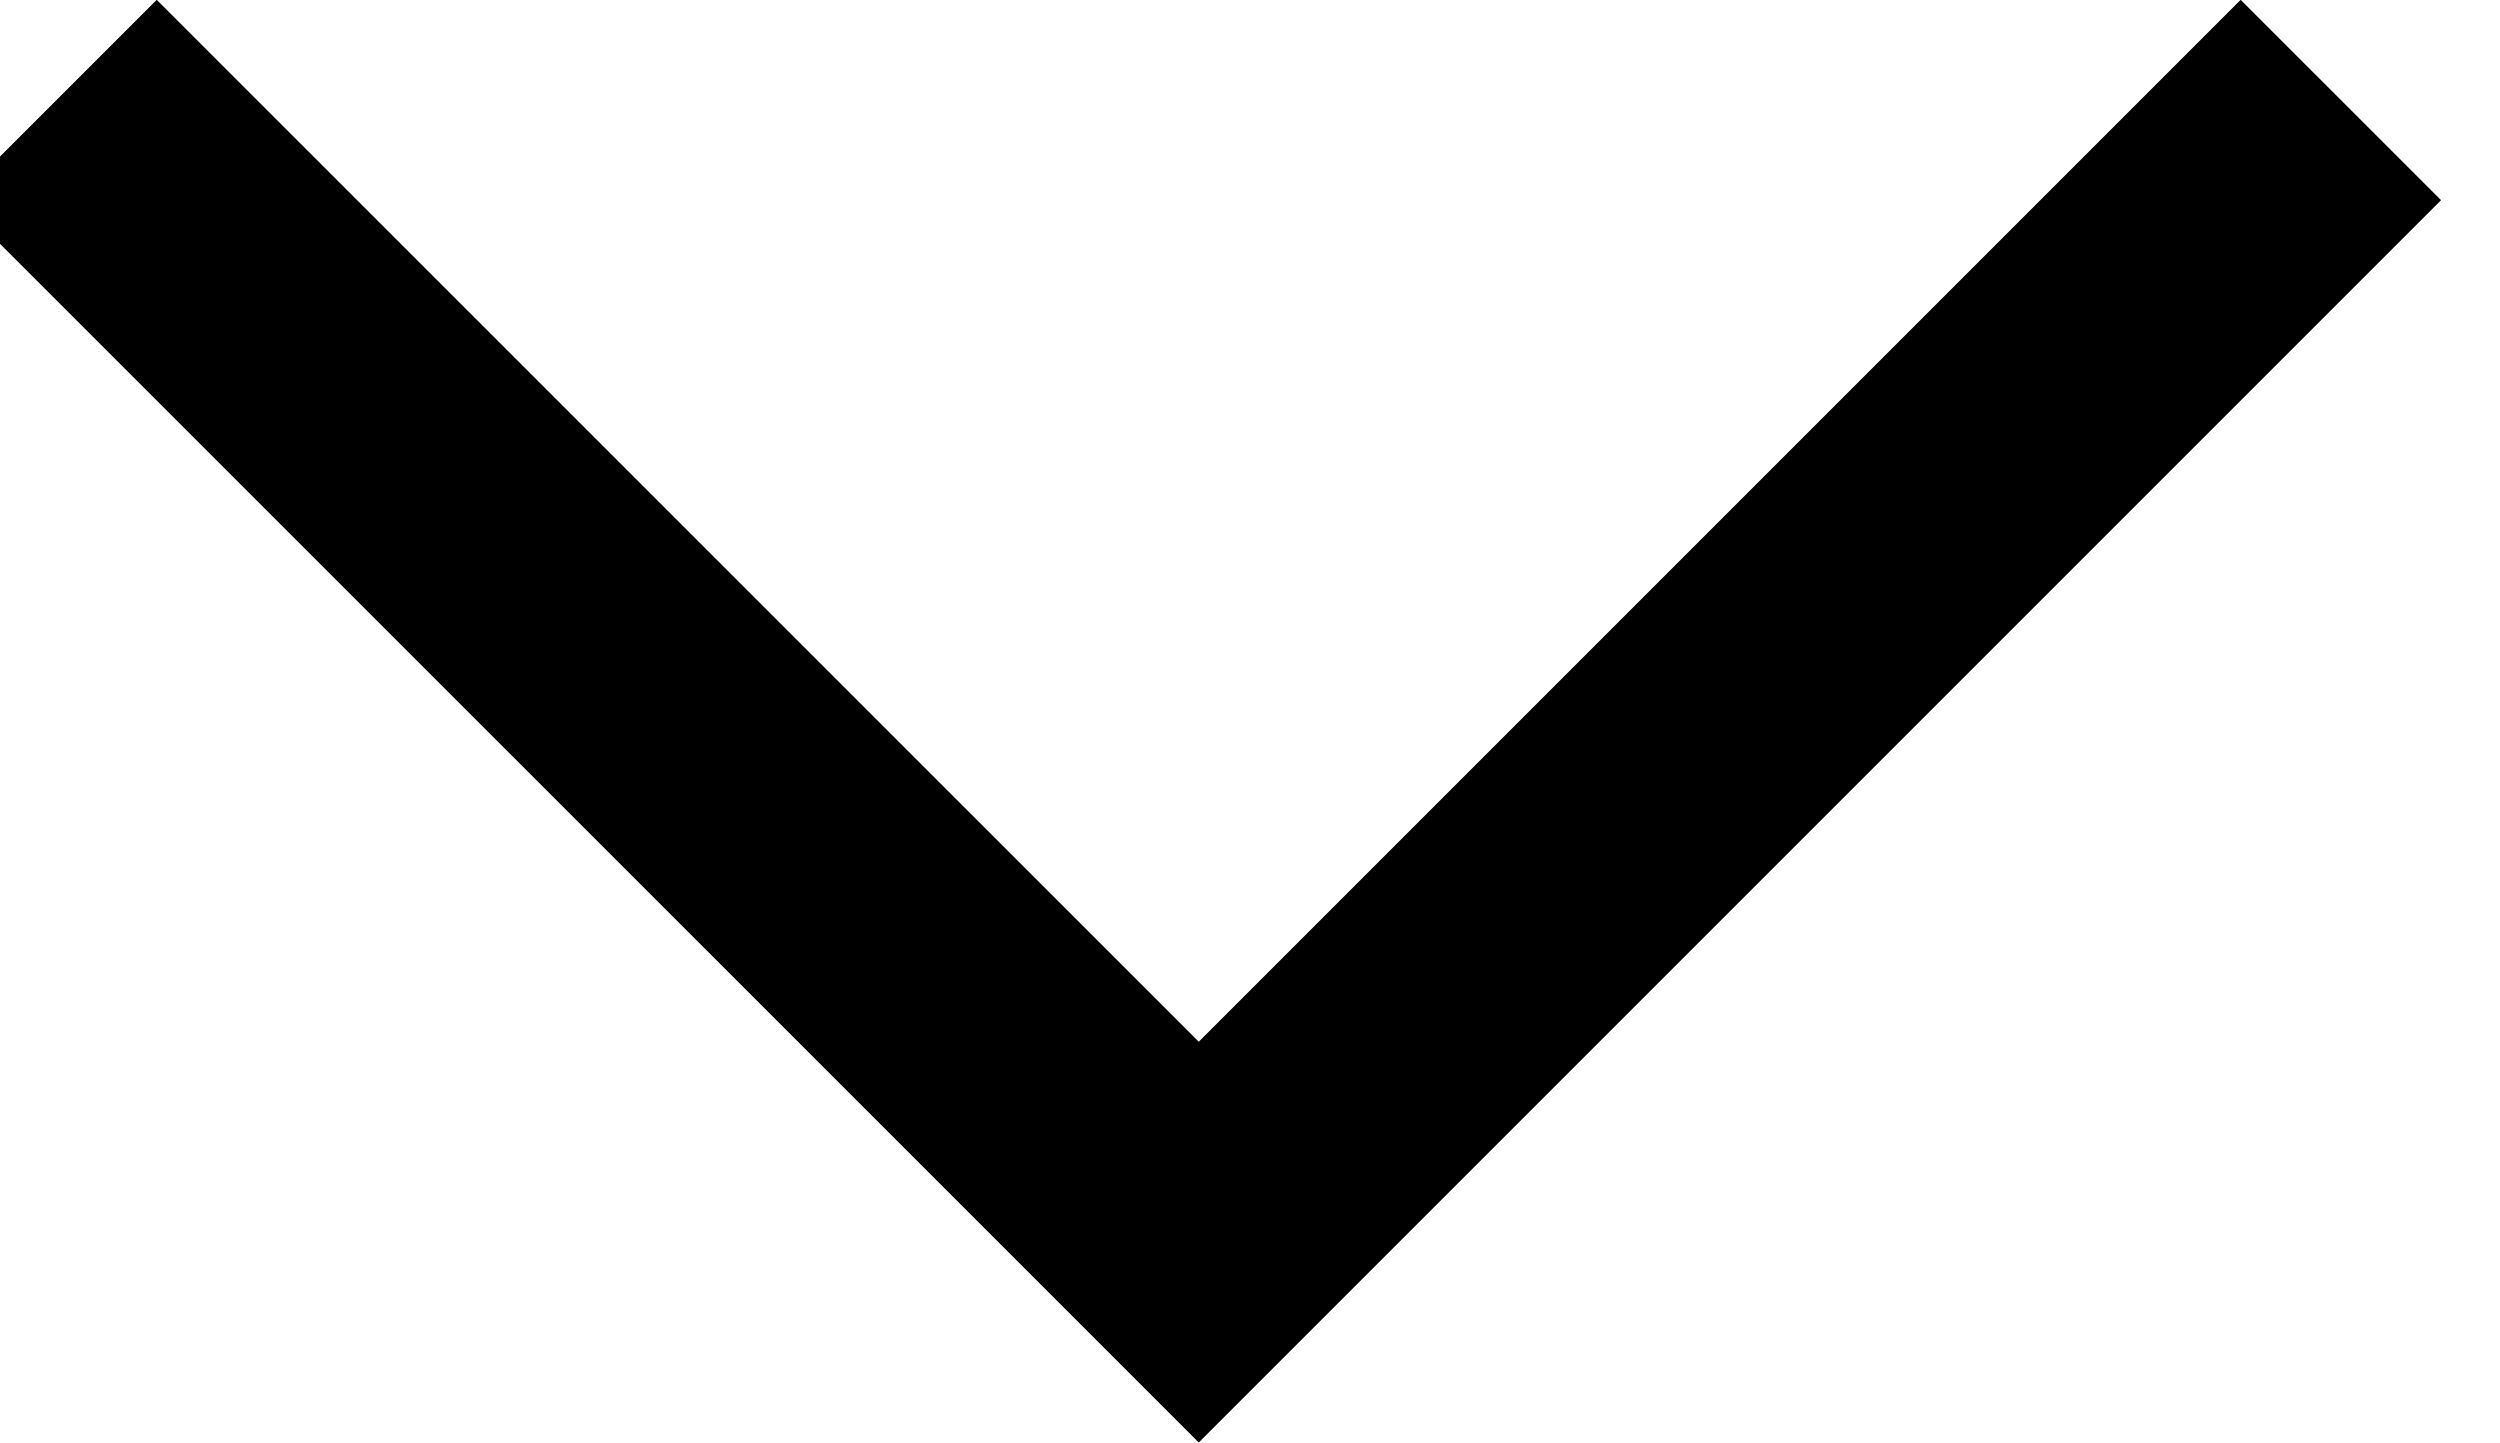
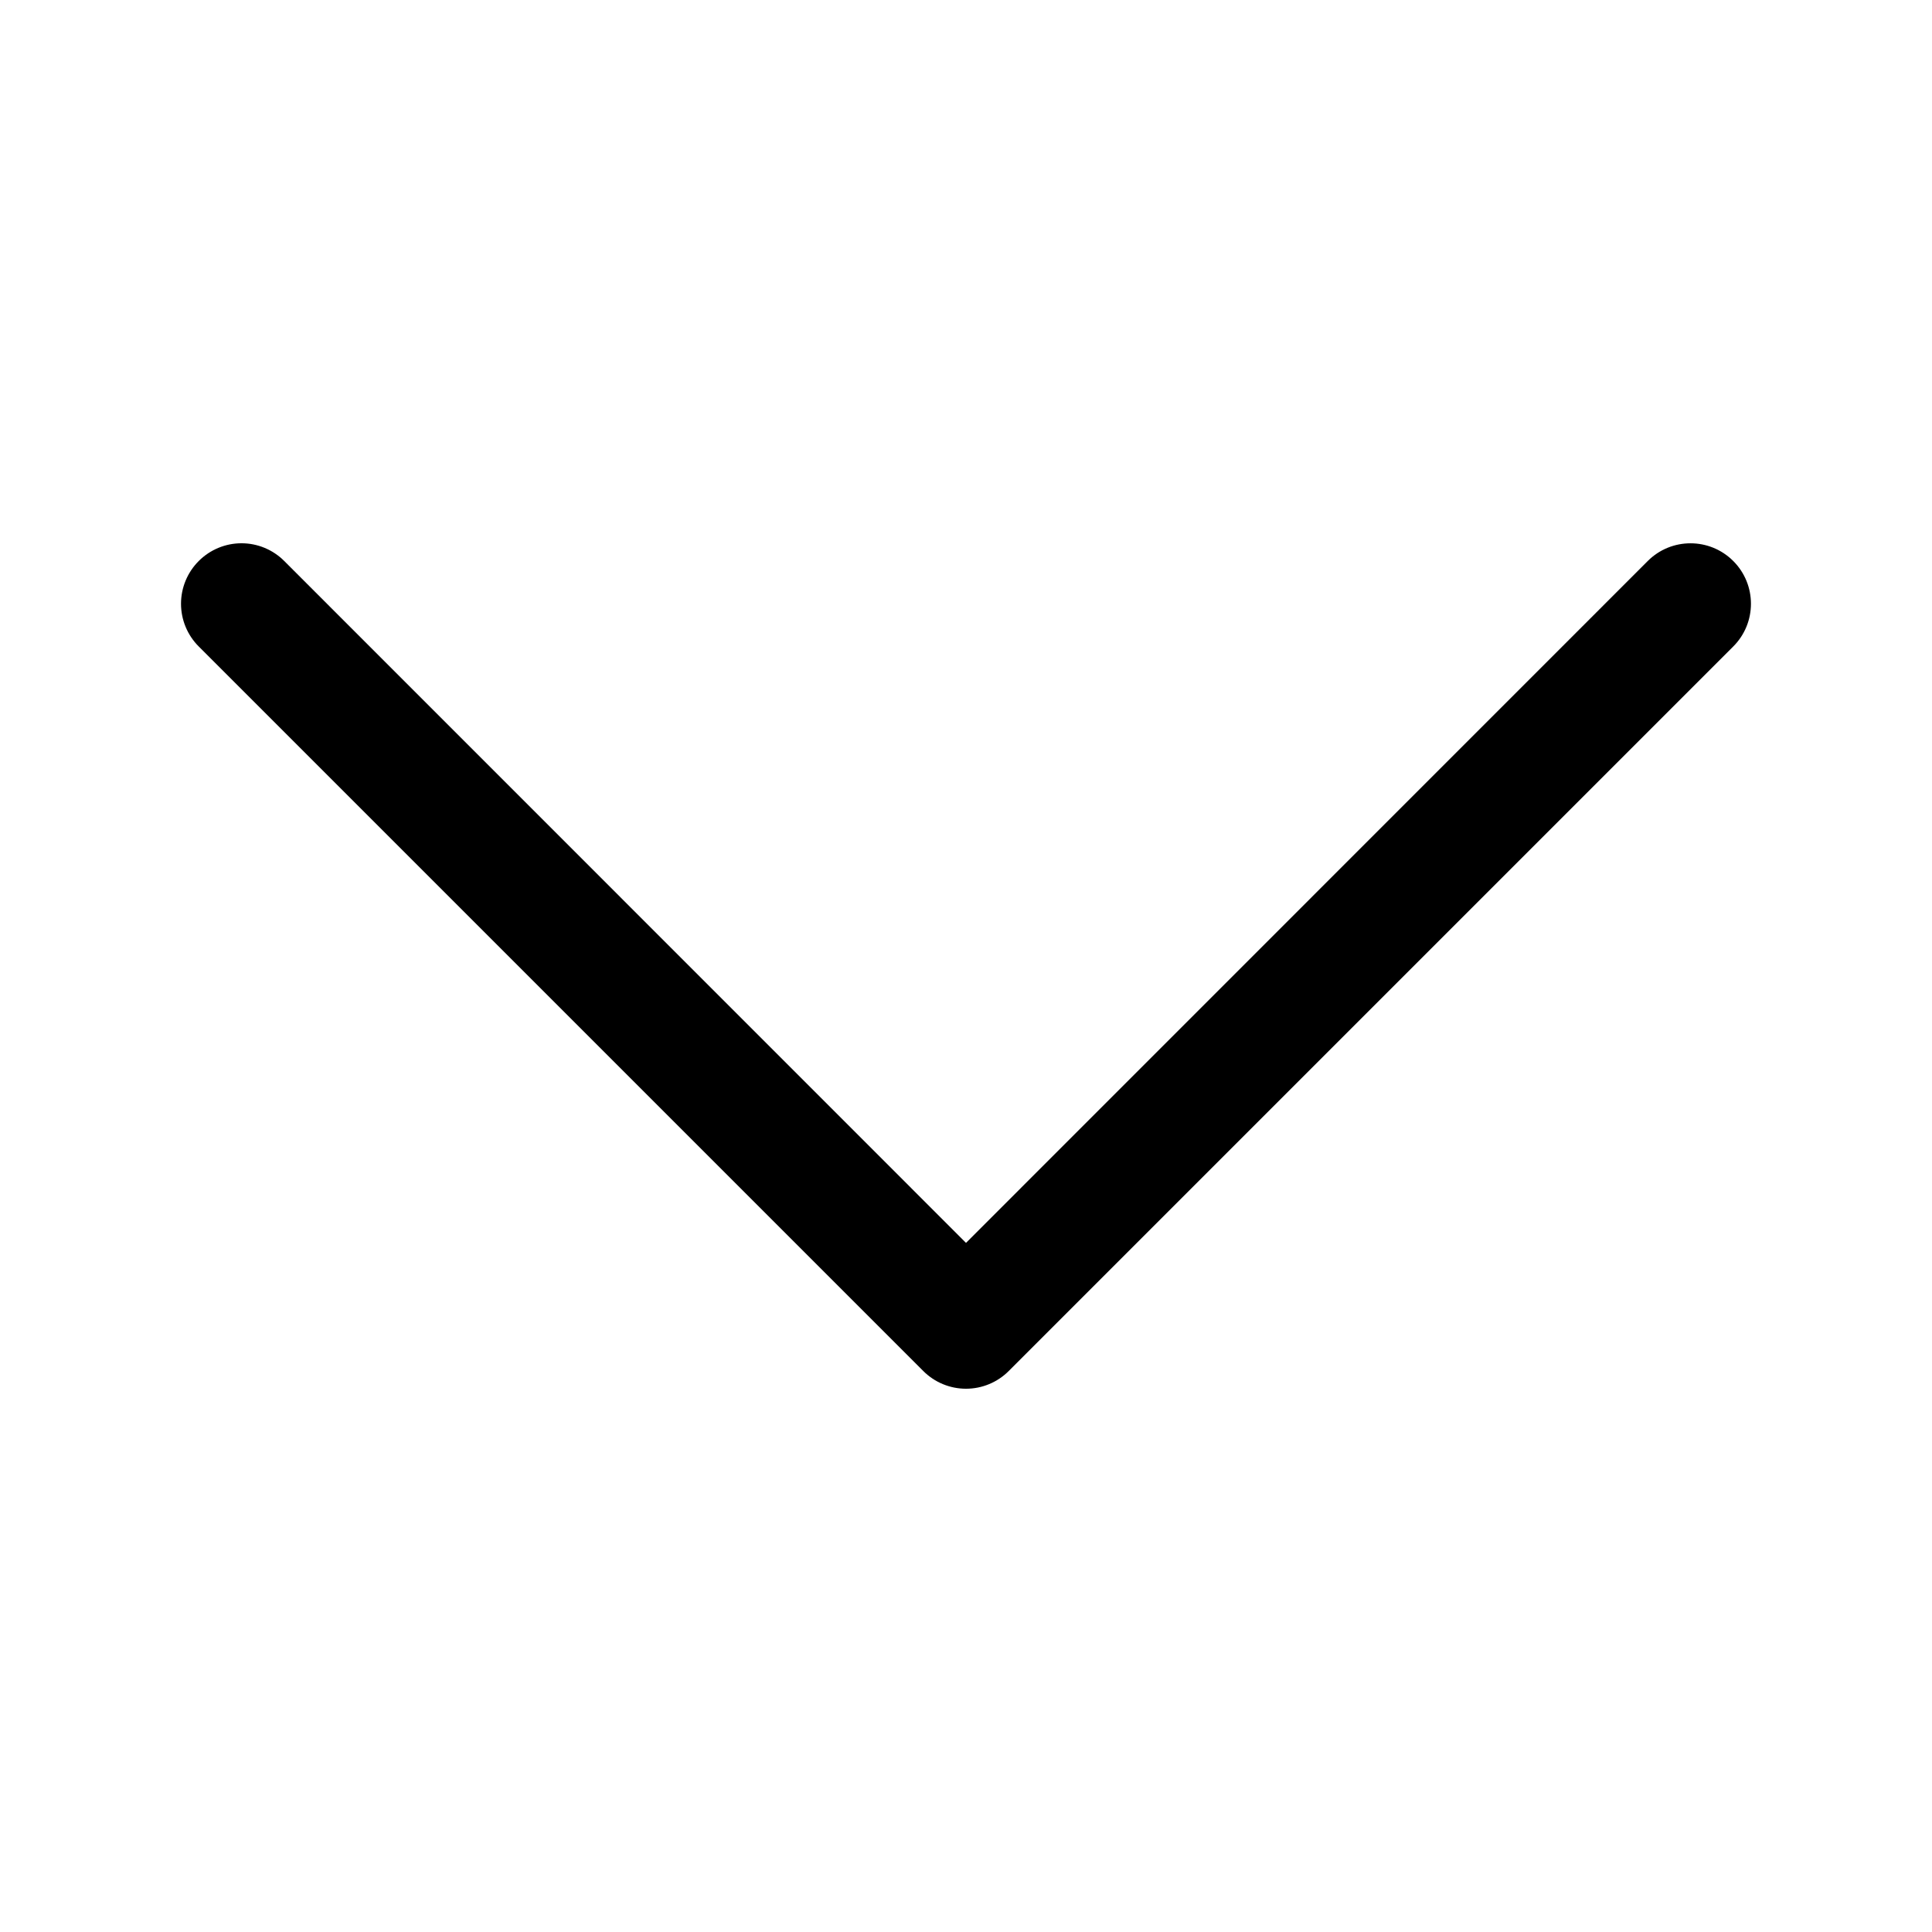
- <svg class="svg-arrow" enable-background="new 0 0 26 15" version="1.1" viewBox="0 0 26 15" xml:space="preserve">
-   <polygon points="23.303,-0.002 12.467,10.834 1.63,-0.002 -0.454,2.082 12.467,15.002 14.551,12.918 25.387,2.082   " />
+ <svg xmlns="http://www.w3.org/2000/svg" width="16" height="16" fill="currentColor" class="bi bi-chevron-down" viewBox="0 0 16 16">
+   <path fill-rule="evenodd" d="M1.646 4.646a.5.5 0 0 1 .708 0L8 10.293l5.646-5.647a.5.5 0 0 1 .708.708l-6 6a.5.5 0 0 1-.708 0l-6-6a.5.5 0 0 1 0-.708z" />
</svg>
